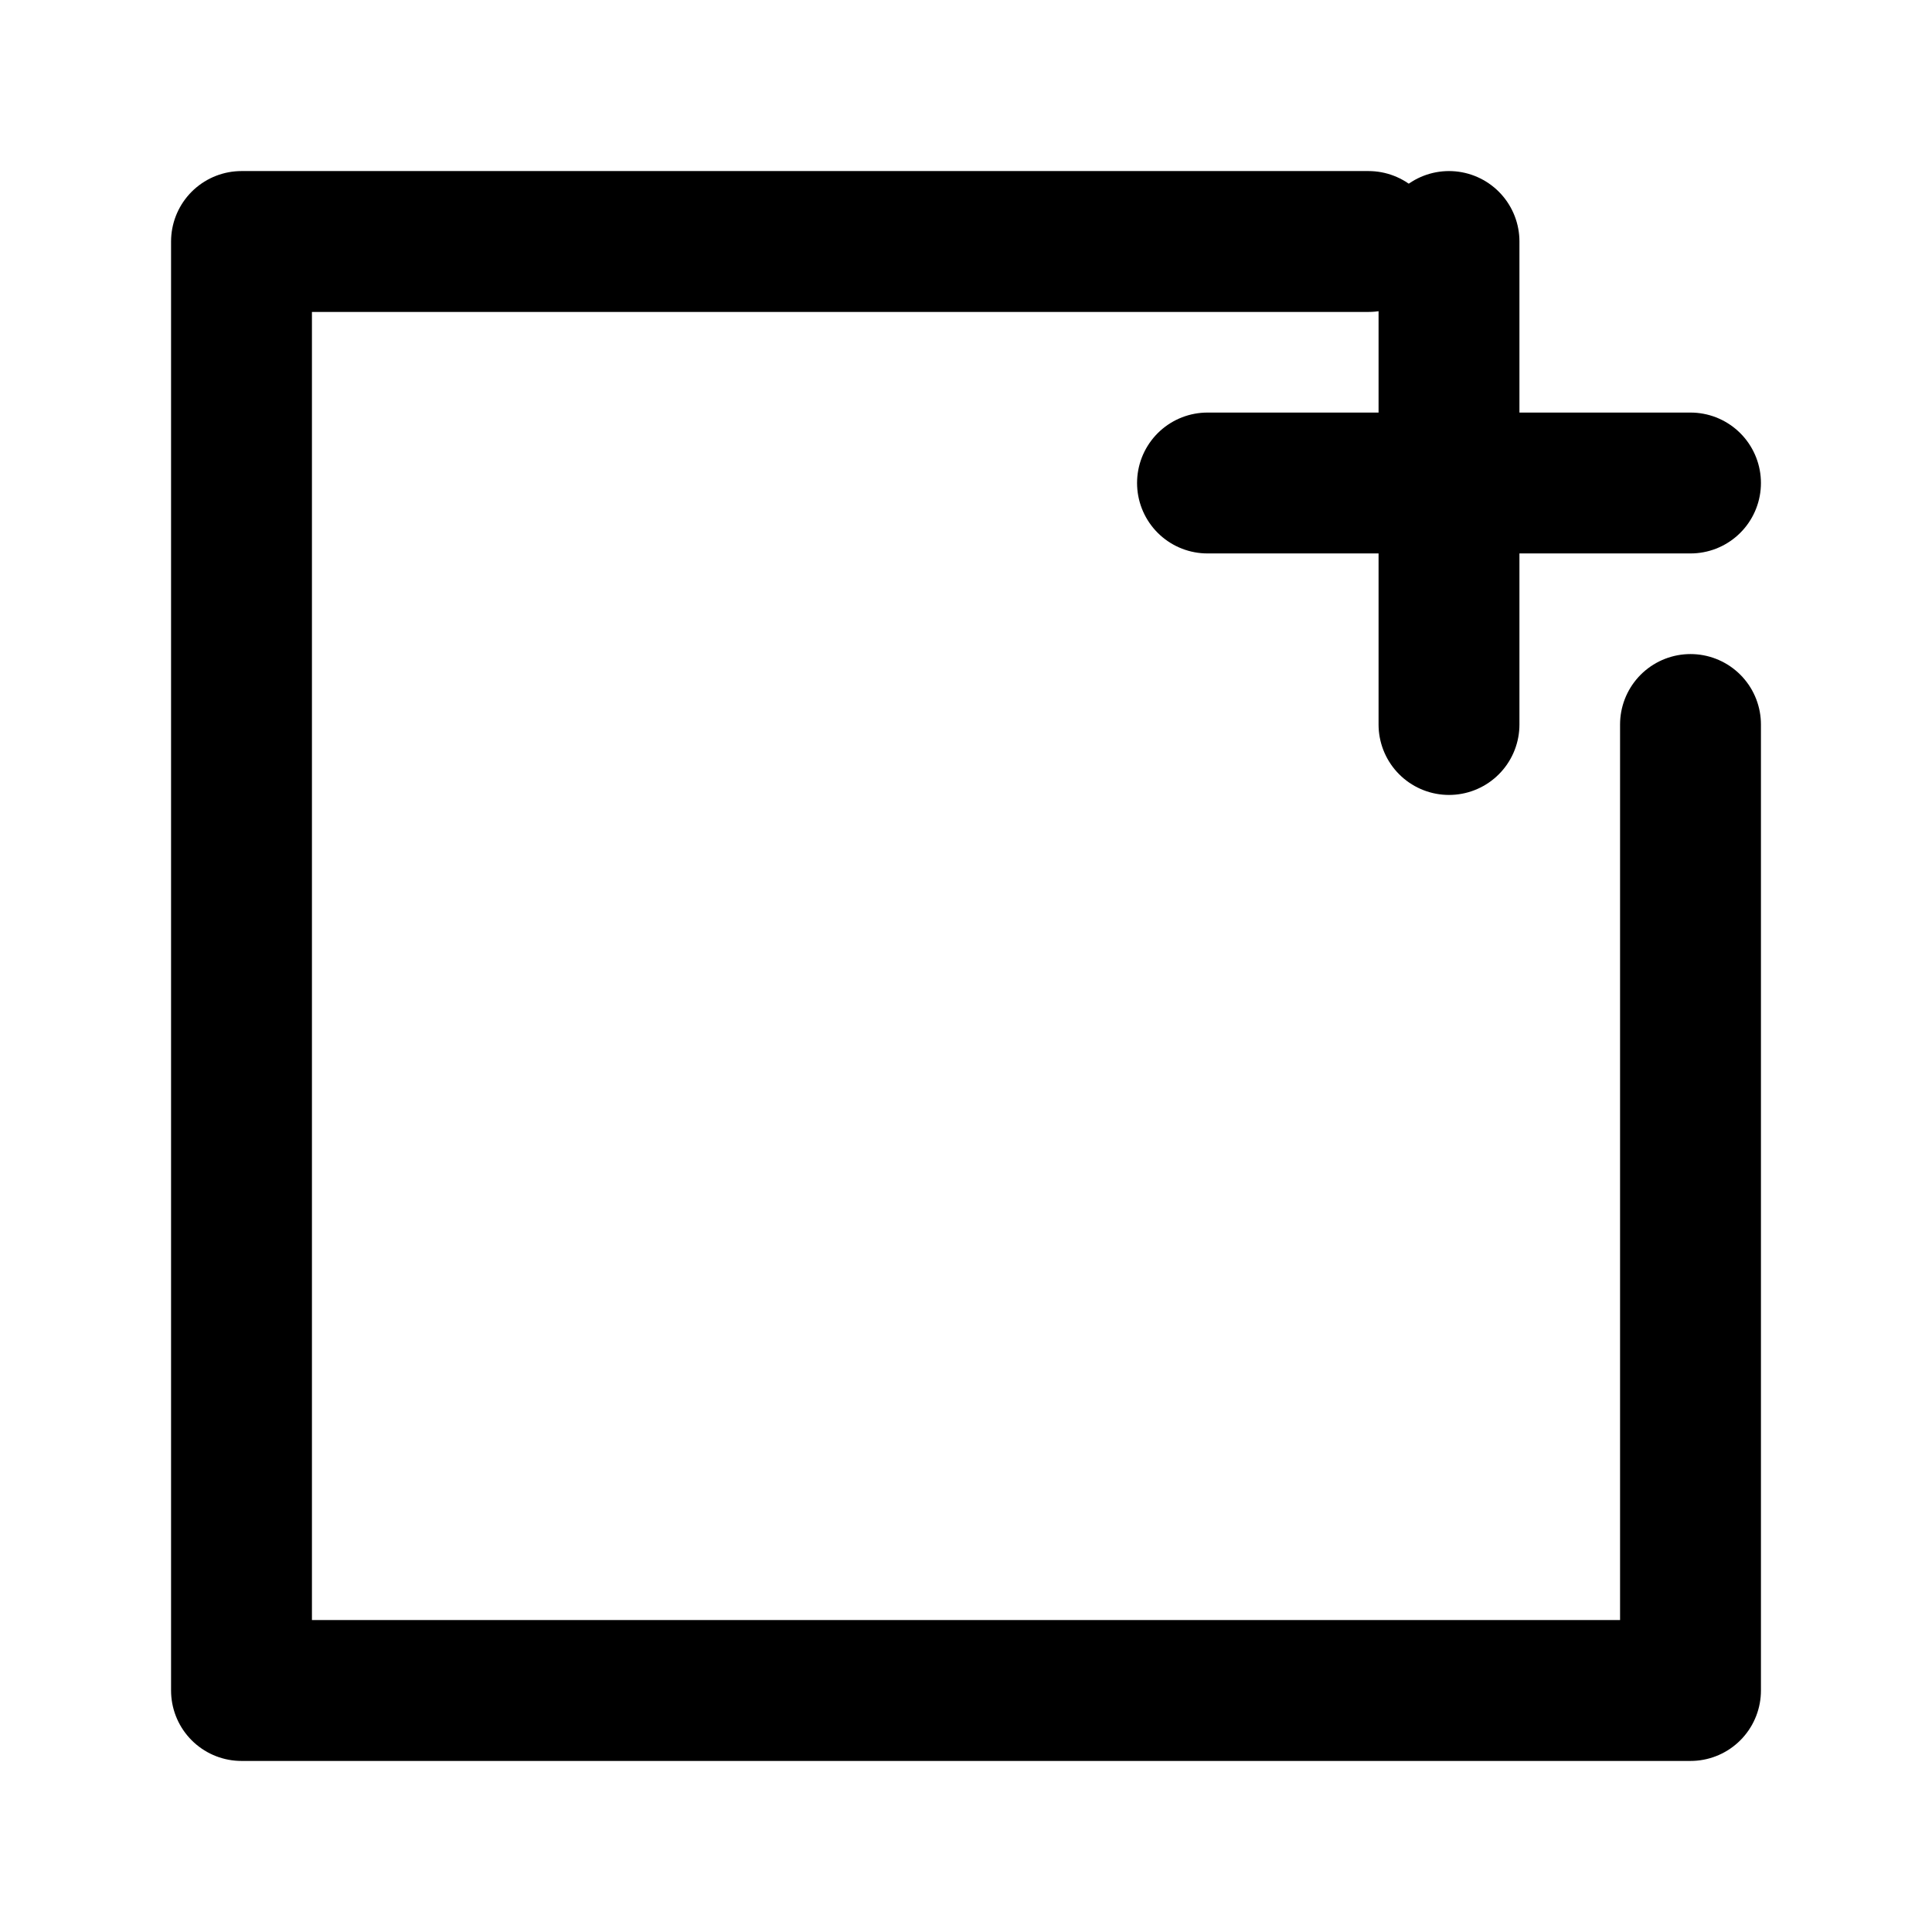
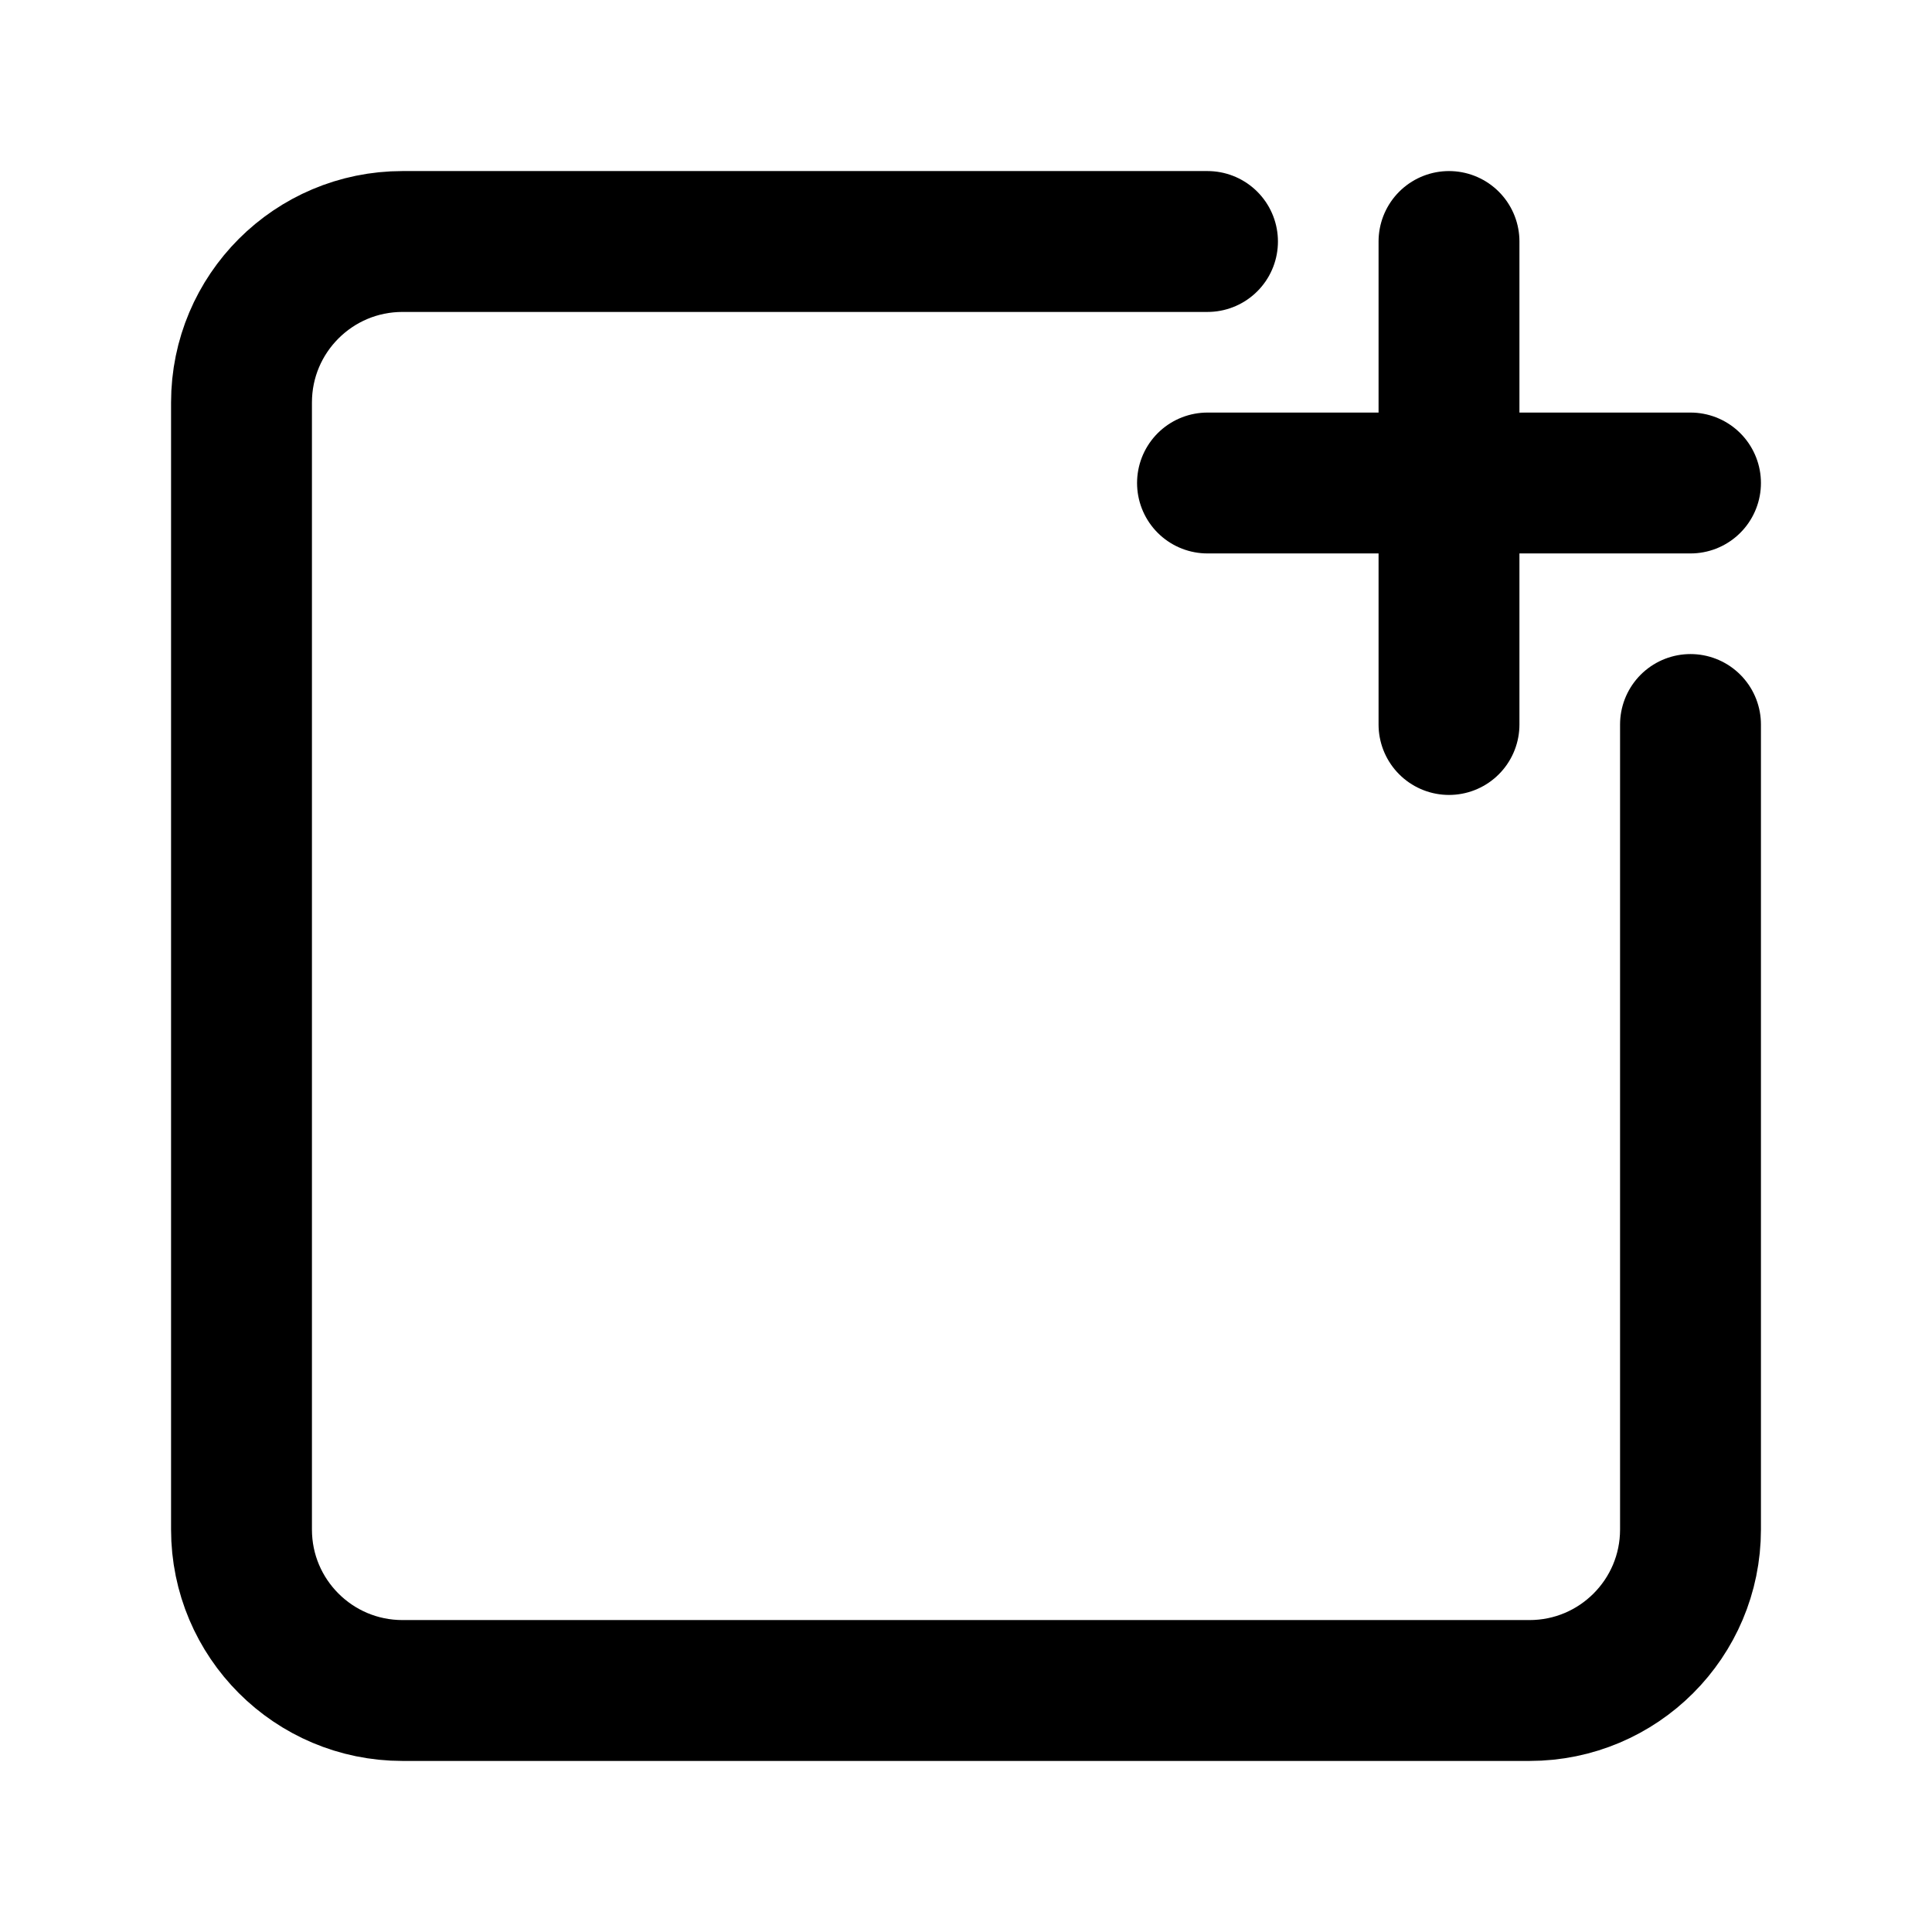
<svg xmlns="http://www.w3.org/2000/svg" viewBox="0 0 24 24" fill="none" stroke="currentColor" stroke-width="1.75" stroke-linecap="round" stroke-linejoin="round">
-   <path d="M17 3H3v18h18V9" />
+   <path d="M21 9v10a2 2 0 0 1-2 2H5a2 2 0 0 1-2-2V5a2 2 0 0 1 2-2h10" />
  <path d="M15 6h6M18 3v6" />
</svg>
